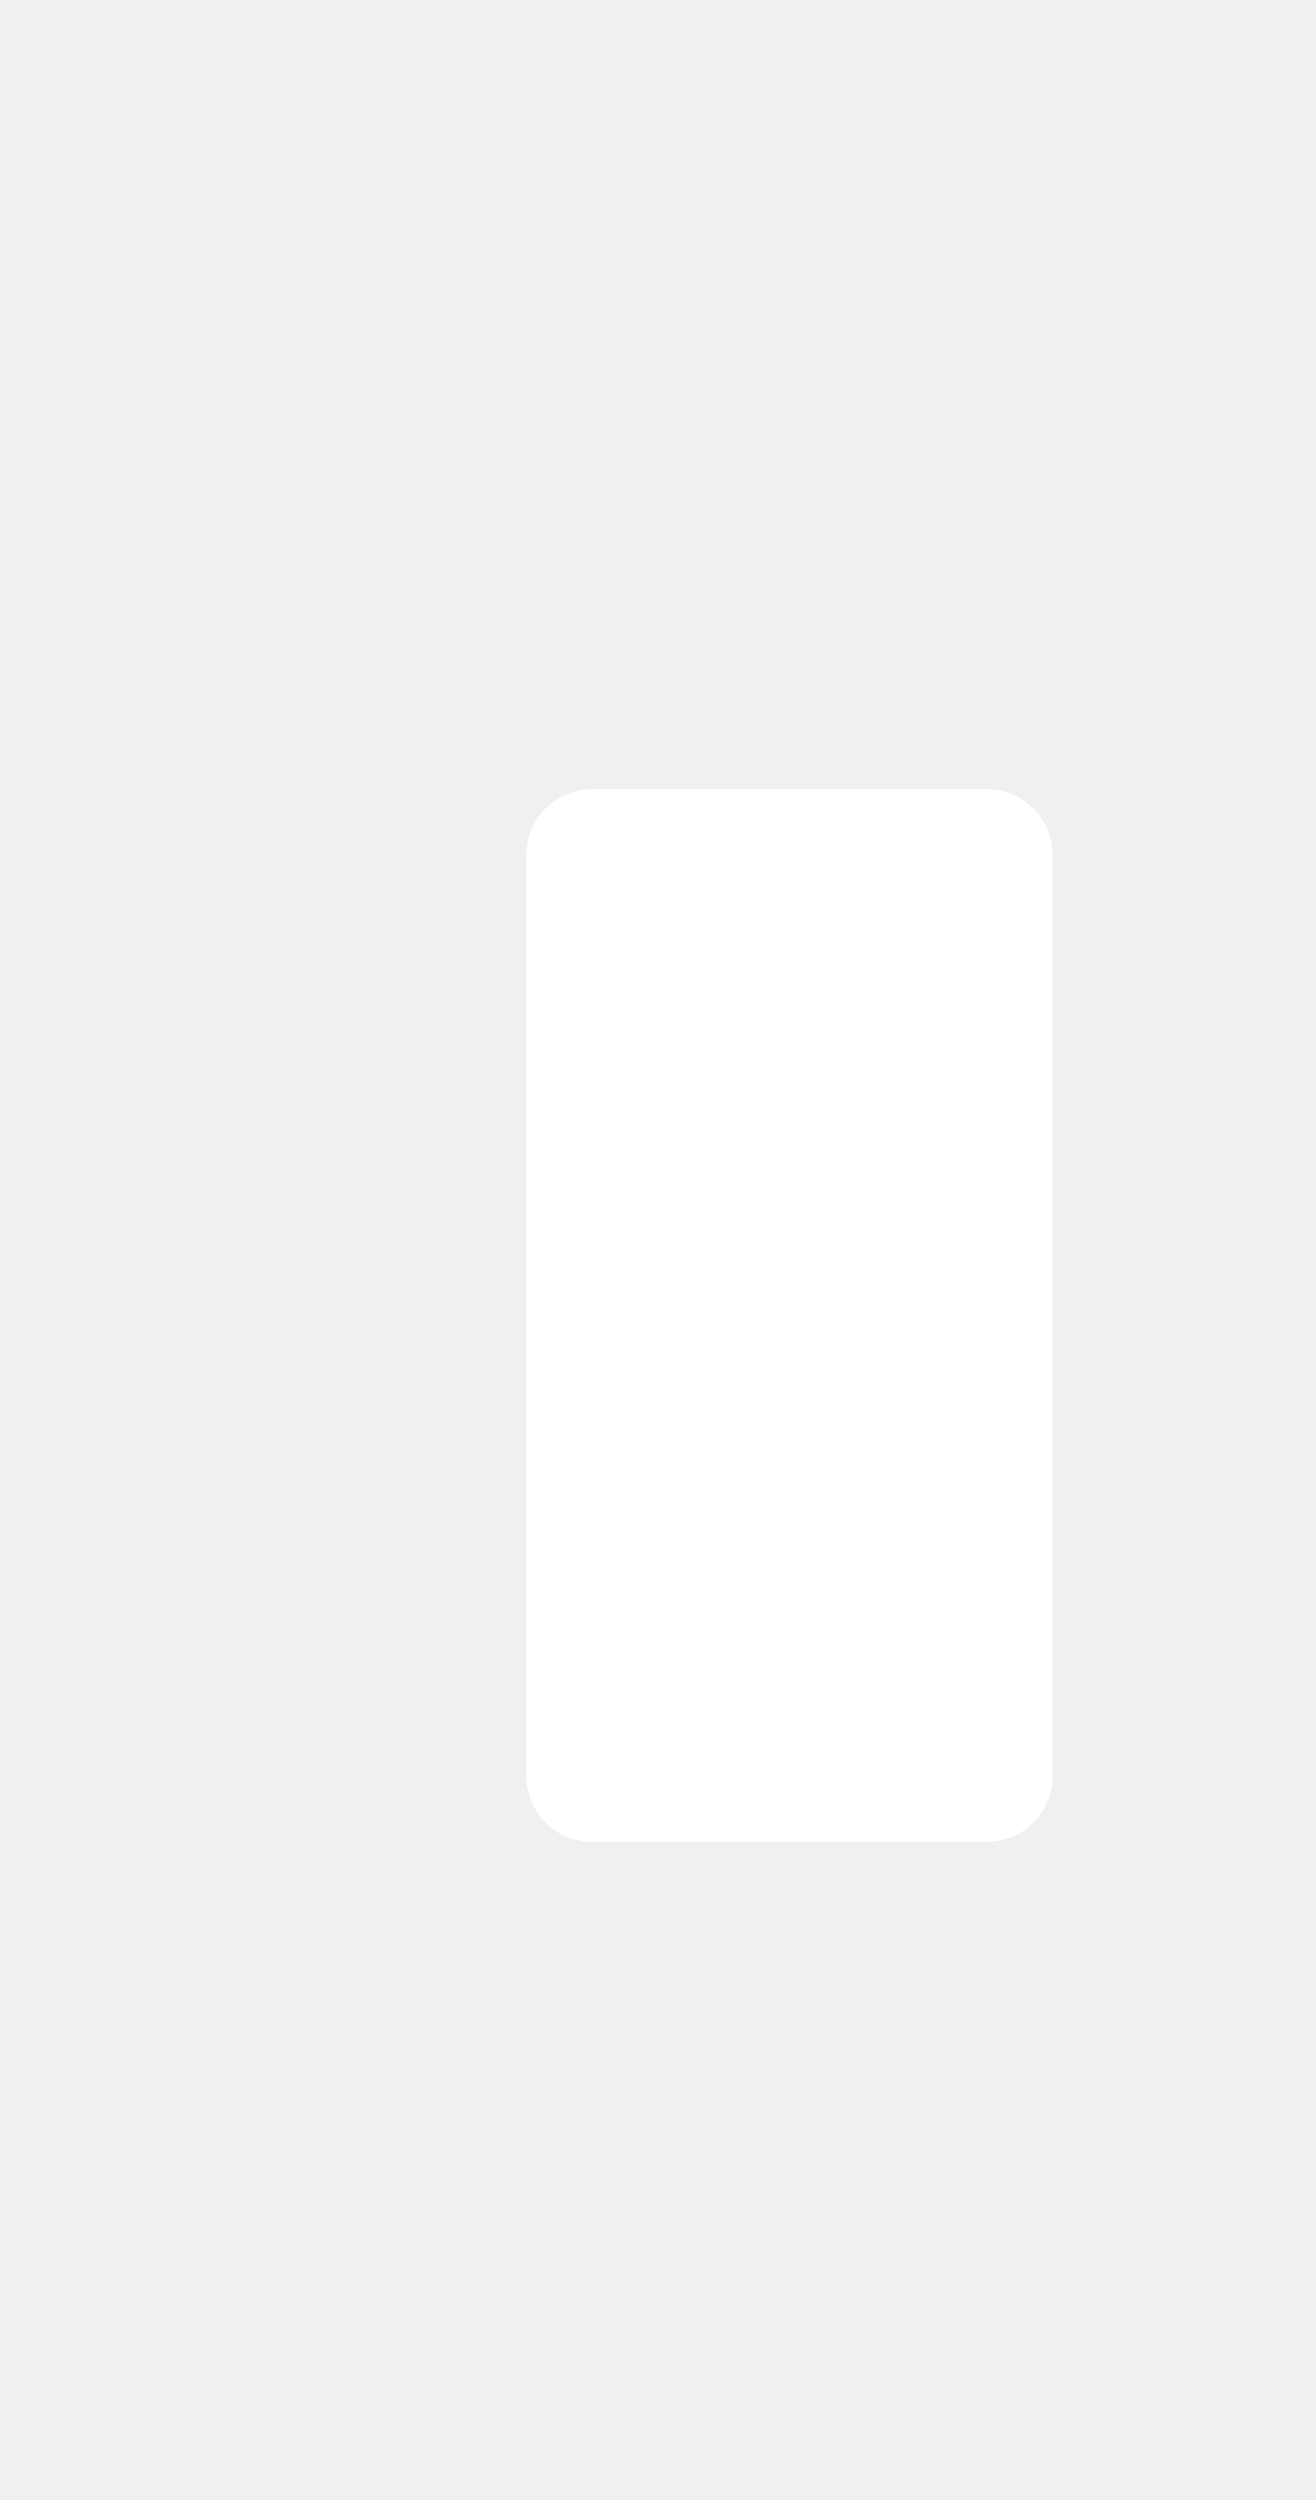
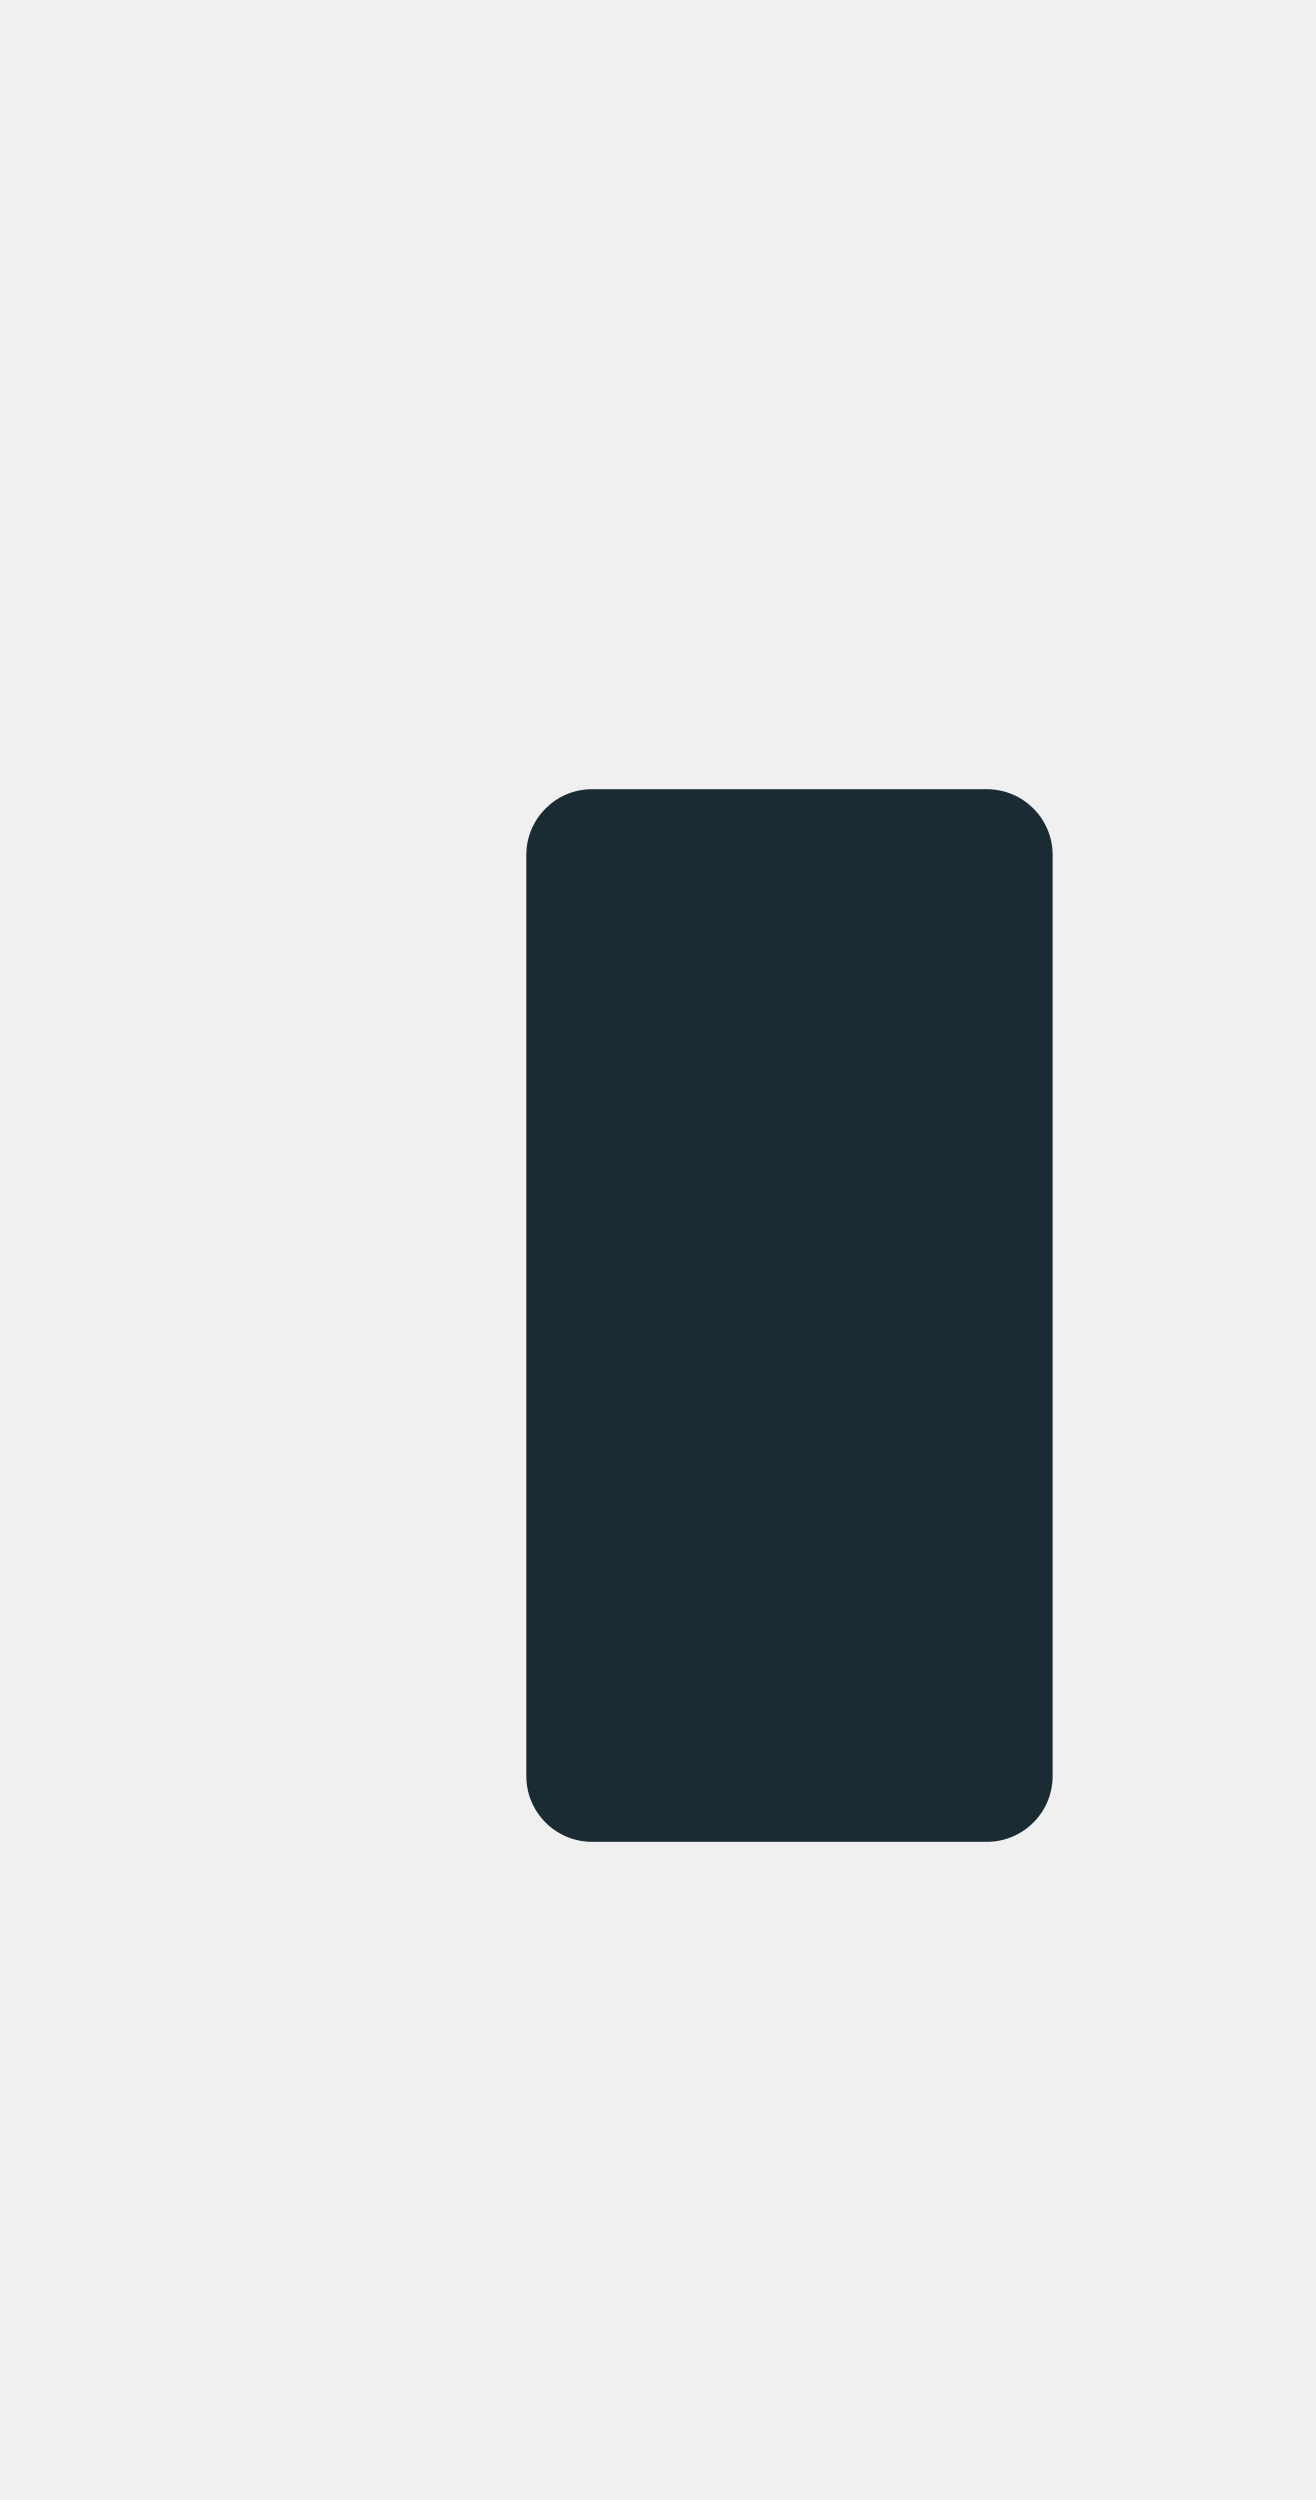
<svg xmlns="http://www.w3.org/2000/svg" width="10" height="19">
  <defs>
    <clipPath>
-       <rect width="10" height="19" x="20" y="1033.36" opacity="0.12" fill="#5fb3b3" color="#d8dee9" />
+       <rect width="10" height="19" x="20" y="1033.36" opacity="0.12" fill="#6699cc" color="#d8dee9" />
    </clipPath>
  </defs>
  <g transform="translate(0,-1033.362)">
-     <rect width="4" height="8" x="4" y="1039.36" rx="0.5" fill="#ffffff" />
+     <rect width="4" height="8" x="4" y="1039.36" rx="0.5" fill="#1b2b34" />
  </g>
</svg>
